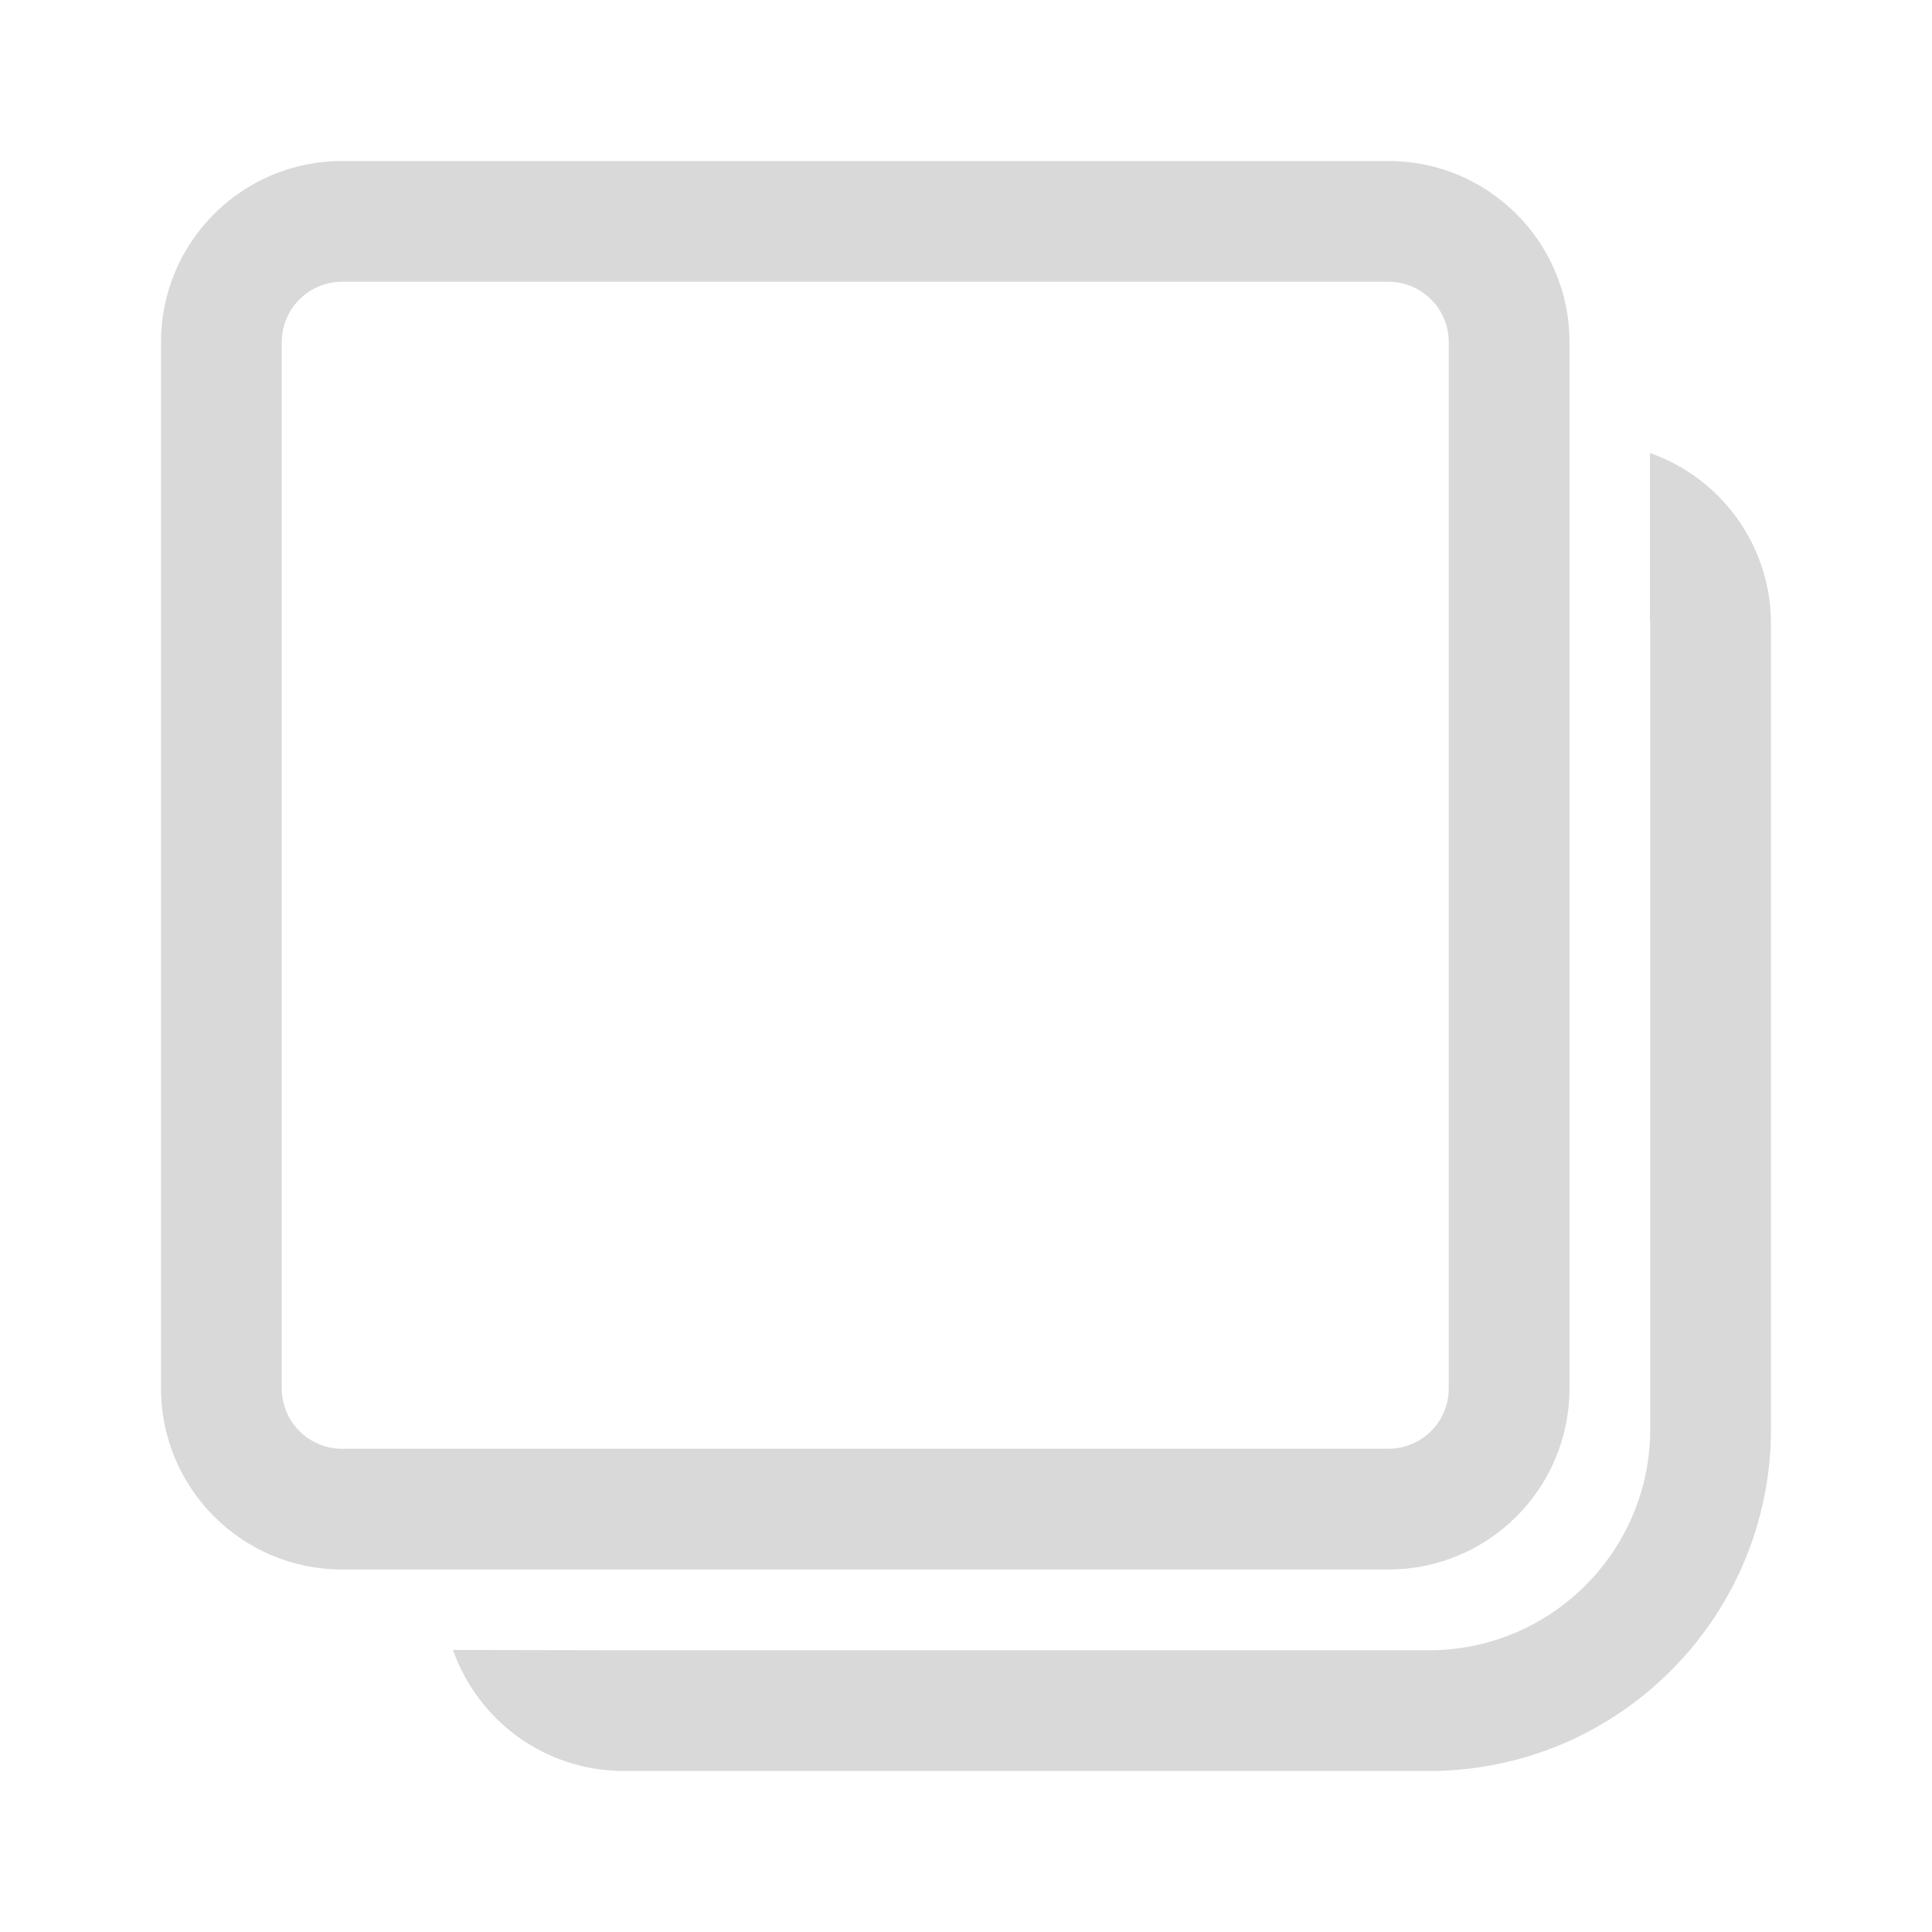
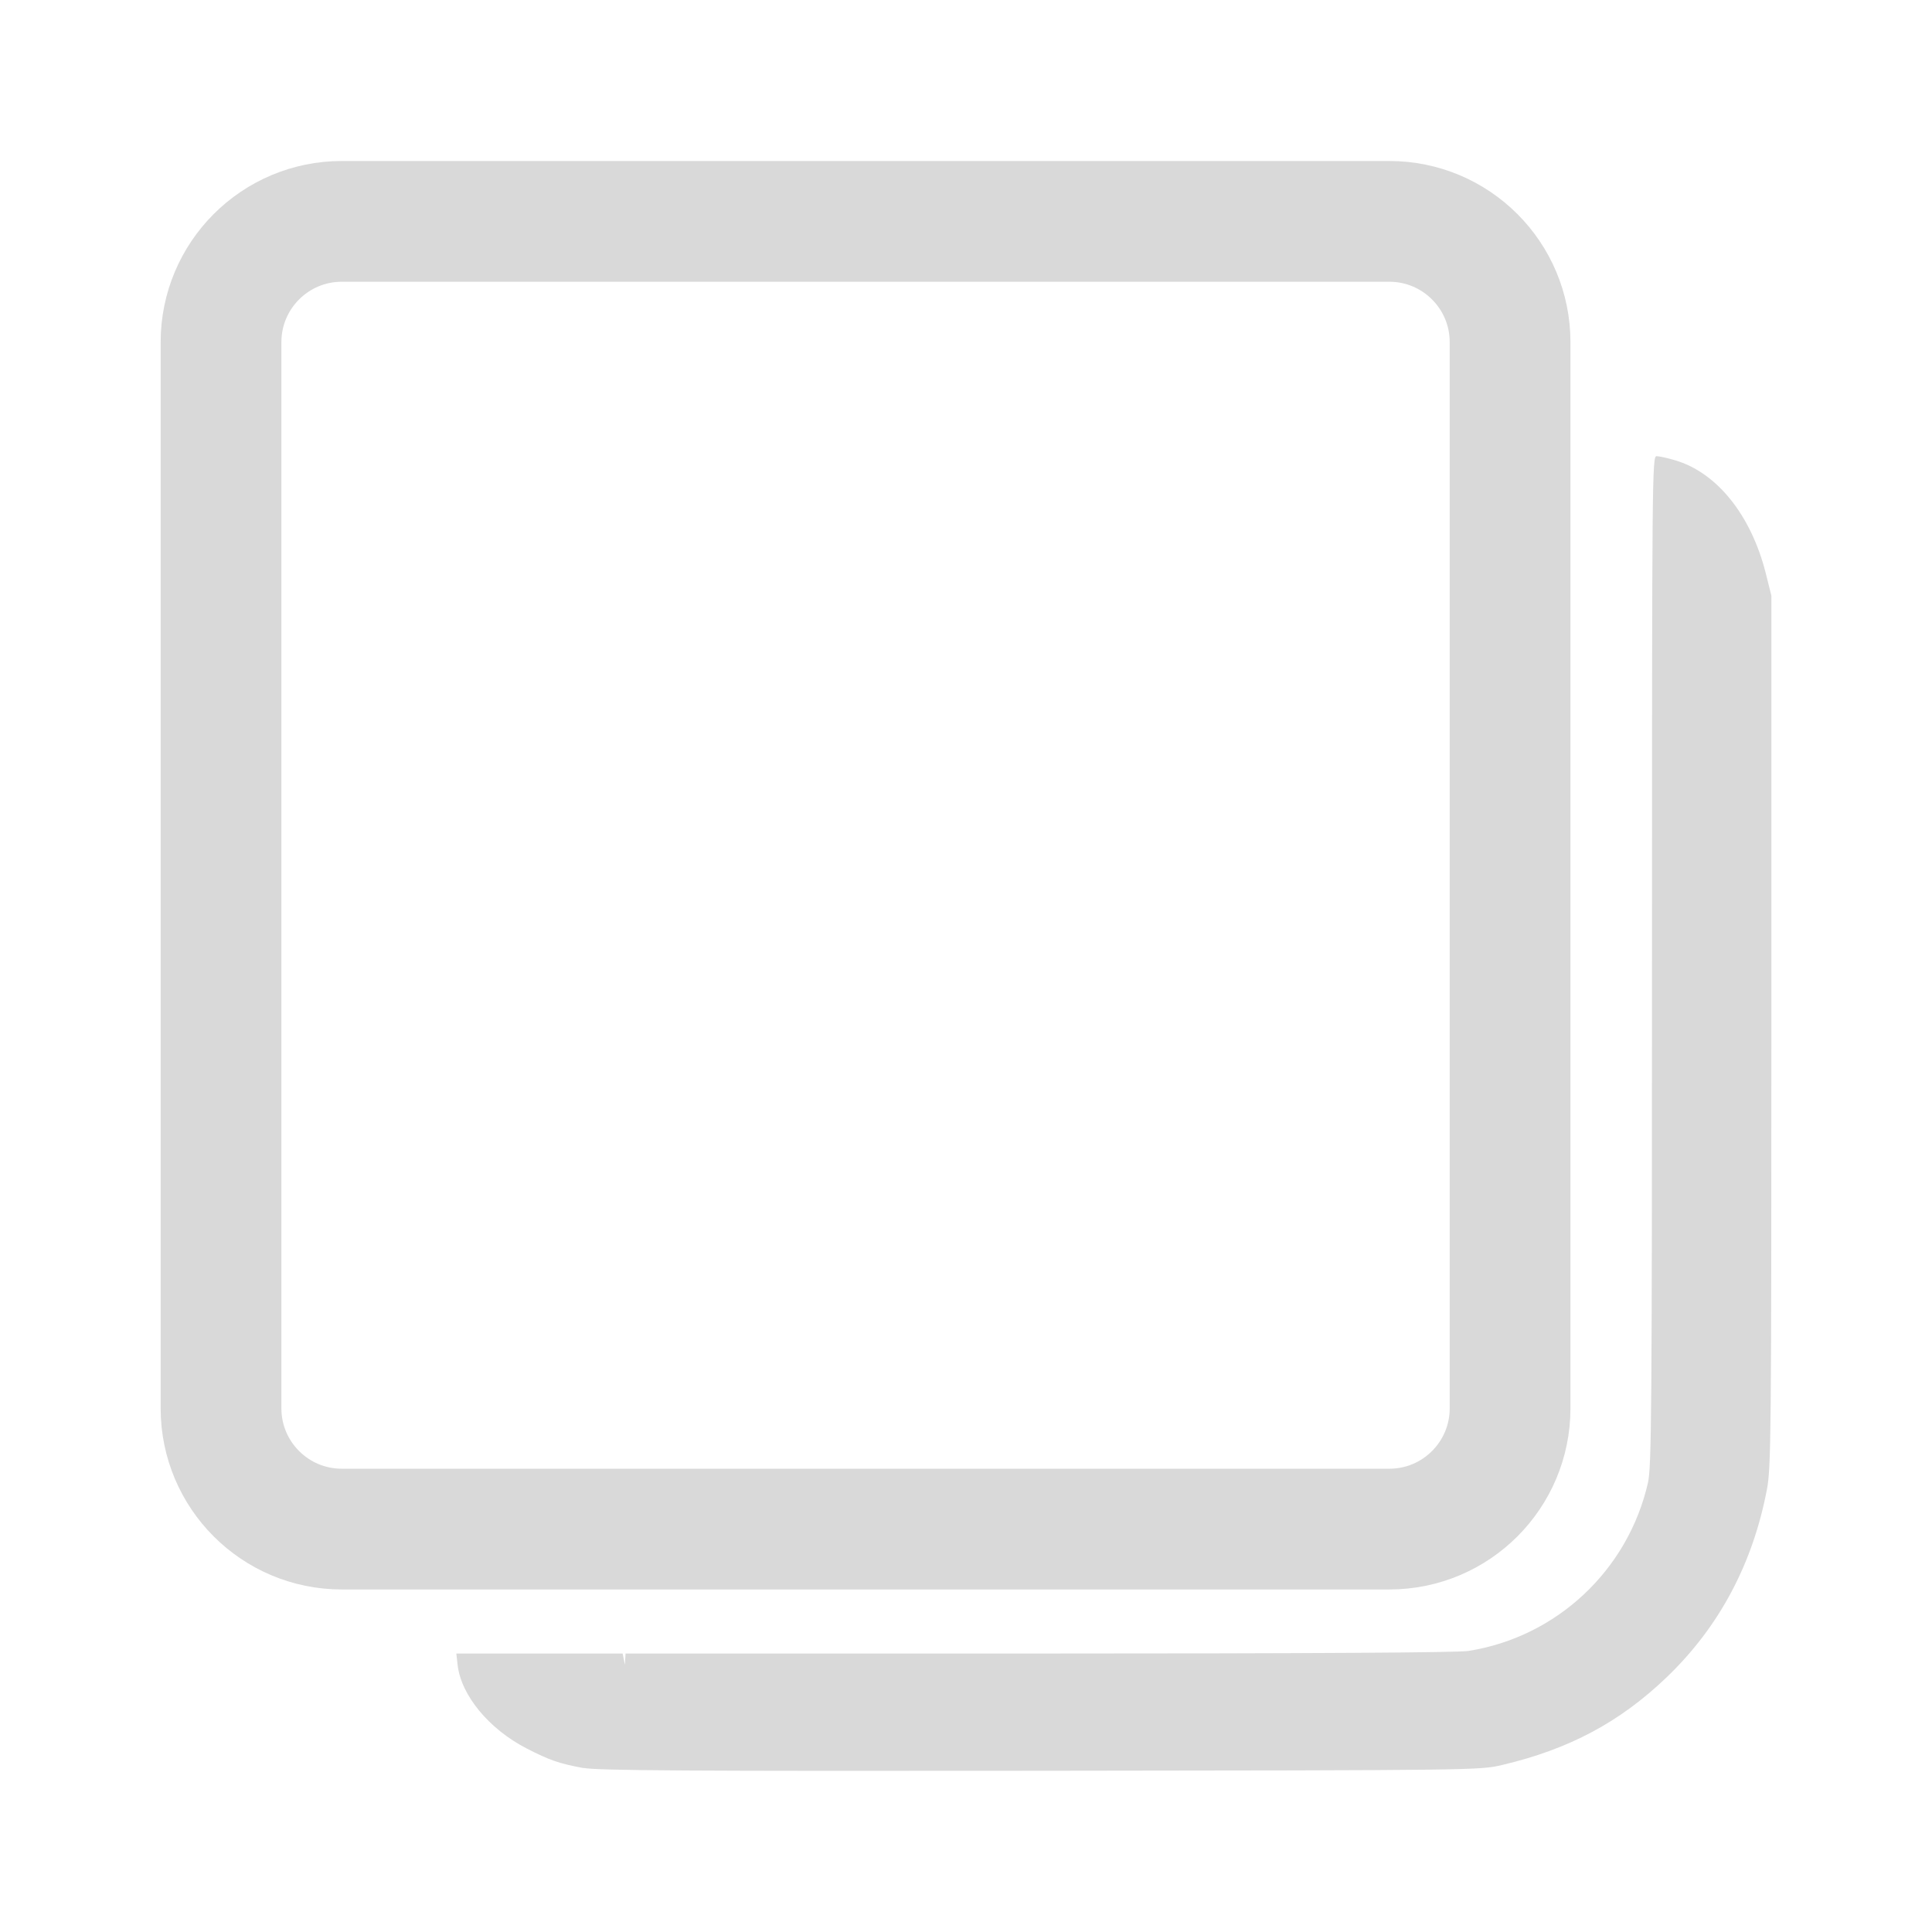
<svg xmlns="http://www.w3.org/2000/svg" fill="none" height="24" viewBox="0 0 24 24" width="24" version="1.1" id="svg4">
-   <defs id="defs8" />
-   <path d="M 20.496,5.627 C 21.372,5.934 22,6.769 22,7.75 v 10 C 22,20.097 20.097,22 17.75,22 h -10 C 6.769,22 5.934,21.372 5.627,20.496 L 7.724,20.5 17.75,20.5 c 1.519,0 2.75,-1.231 2.75,-2.75 v -10 L 20.496,7.699 Z M 17.247,2 c 1.243,0 2.25,1.007 2.25,2.25 v 12.997 c 0,1.243 -1.007,2.25 -2.25,2.25 H 4.25 C 3.007,19.497 2,18.489 2,17.247 V 4.25 C 2,3.007 3.007,2 4.25,2 Z m 0,1.5 H 4.25 C 3.836,3.5 3.5,3.836 3.5,4.25 v 12.997 c 0,0.414 0.336,0.75 0.75,0.75 h 12.997 c 0.414,0 0.75,-0.336 0.75,-0.75 V 4.25 c 0,-0.414 -0.336,-0.75 -0.75,-0.75 z" fill="#212121" id="path2" style="fill:#d9d9d9;fill-opacity:1" />
+   <defs id="defs8">
+     </defs>
+   <g id="g7584" transform="translate(0.00468718)">
+     <rect style="fill:none;stroke:#d9d9d9;stroke-width:1.5;stroke-dasharray:none;stroke-opacity:1" id="rect285" width="16.013" height="16.245" x="2.741" y="2.75" rx="1.5" ry="1.5" />
+     <path style="fill:#d9d9d9;fill-opacity:1;stroke:#d9d9d9;stroke-width:0;stroke-linecap:butt;stroke-linejoin:miter;stroke-miterlimit:0;stroke-dasharray:none;stroke-opacity:1" d="m 7.246,21.964 c -0.304,-0.056 -0.423,-0.097 -0.712,-0.246 -0.465,-0.24 -0.811,-0.659 -0.854,-1.035 l -0.016,-0.142 h 1.033 1.033 l 0.014,0.07 0.014,0.07 0.004,-0.07 0.004,-0.07 5.133,-2.5e-4 c 3.353,-1.56e-4 5.203,-0.011 5.336,-0.032 1.099,-0.173 1.984,-1.003 2.232,-2.09 0.044,-0.195 0.05,-0.872 0.05,-6.485 0,-6.038 0.002,-6.267 0.057,-6.267 0.031,0 0.133,0.022 0.227,0.05 0.521,0.152 0.946,0.68 1.129,1.403 L 22,7.4 v 5.406 c 0,5.012 -0.004,5.427 -0.055,5.694 -0.175,0.924 -0.593,1.709 -1.243,2.333 -0.583,0.56 -1.216,0.897 -2.046,1.092 -0.28,0.066 -0.306,0.066 -5.734,0.072 -4.376,0.005 -5.497,-0.002 -5.676,-0.035 z" id="path7580" />
+   </g>
</svg>
